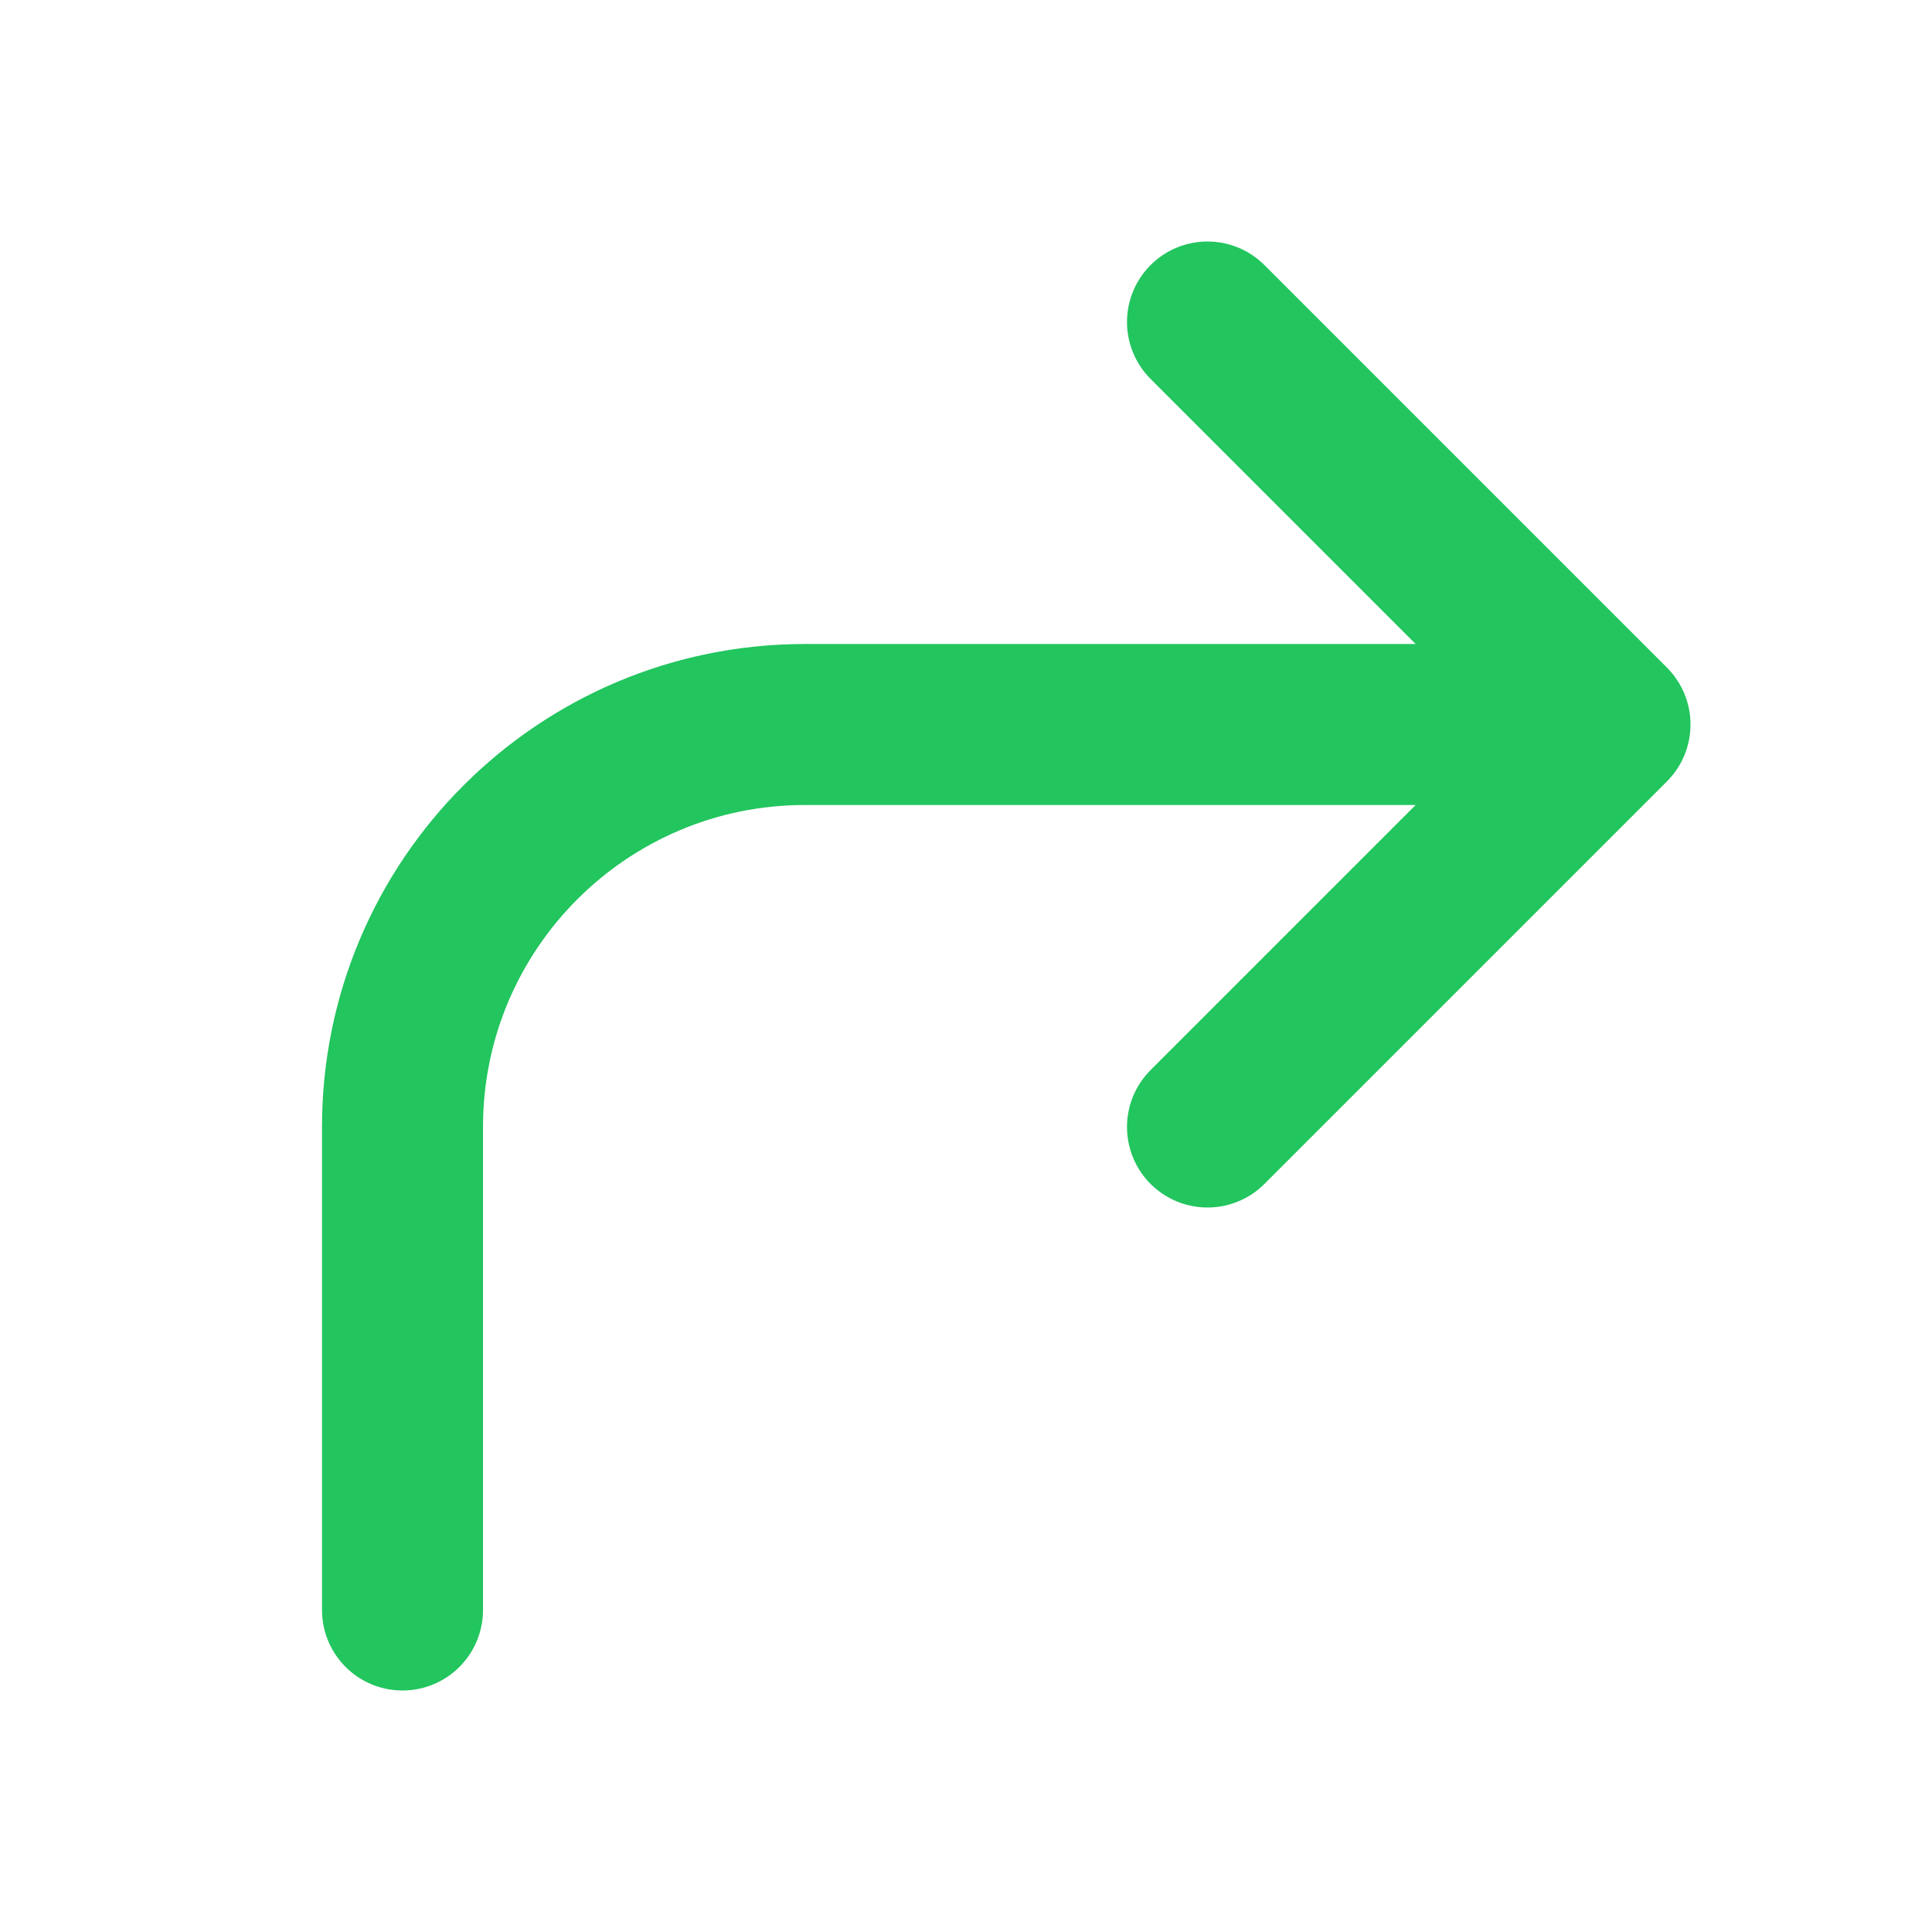
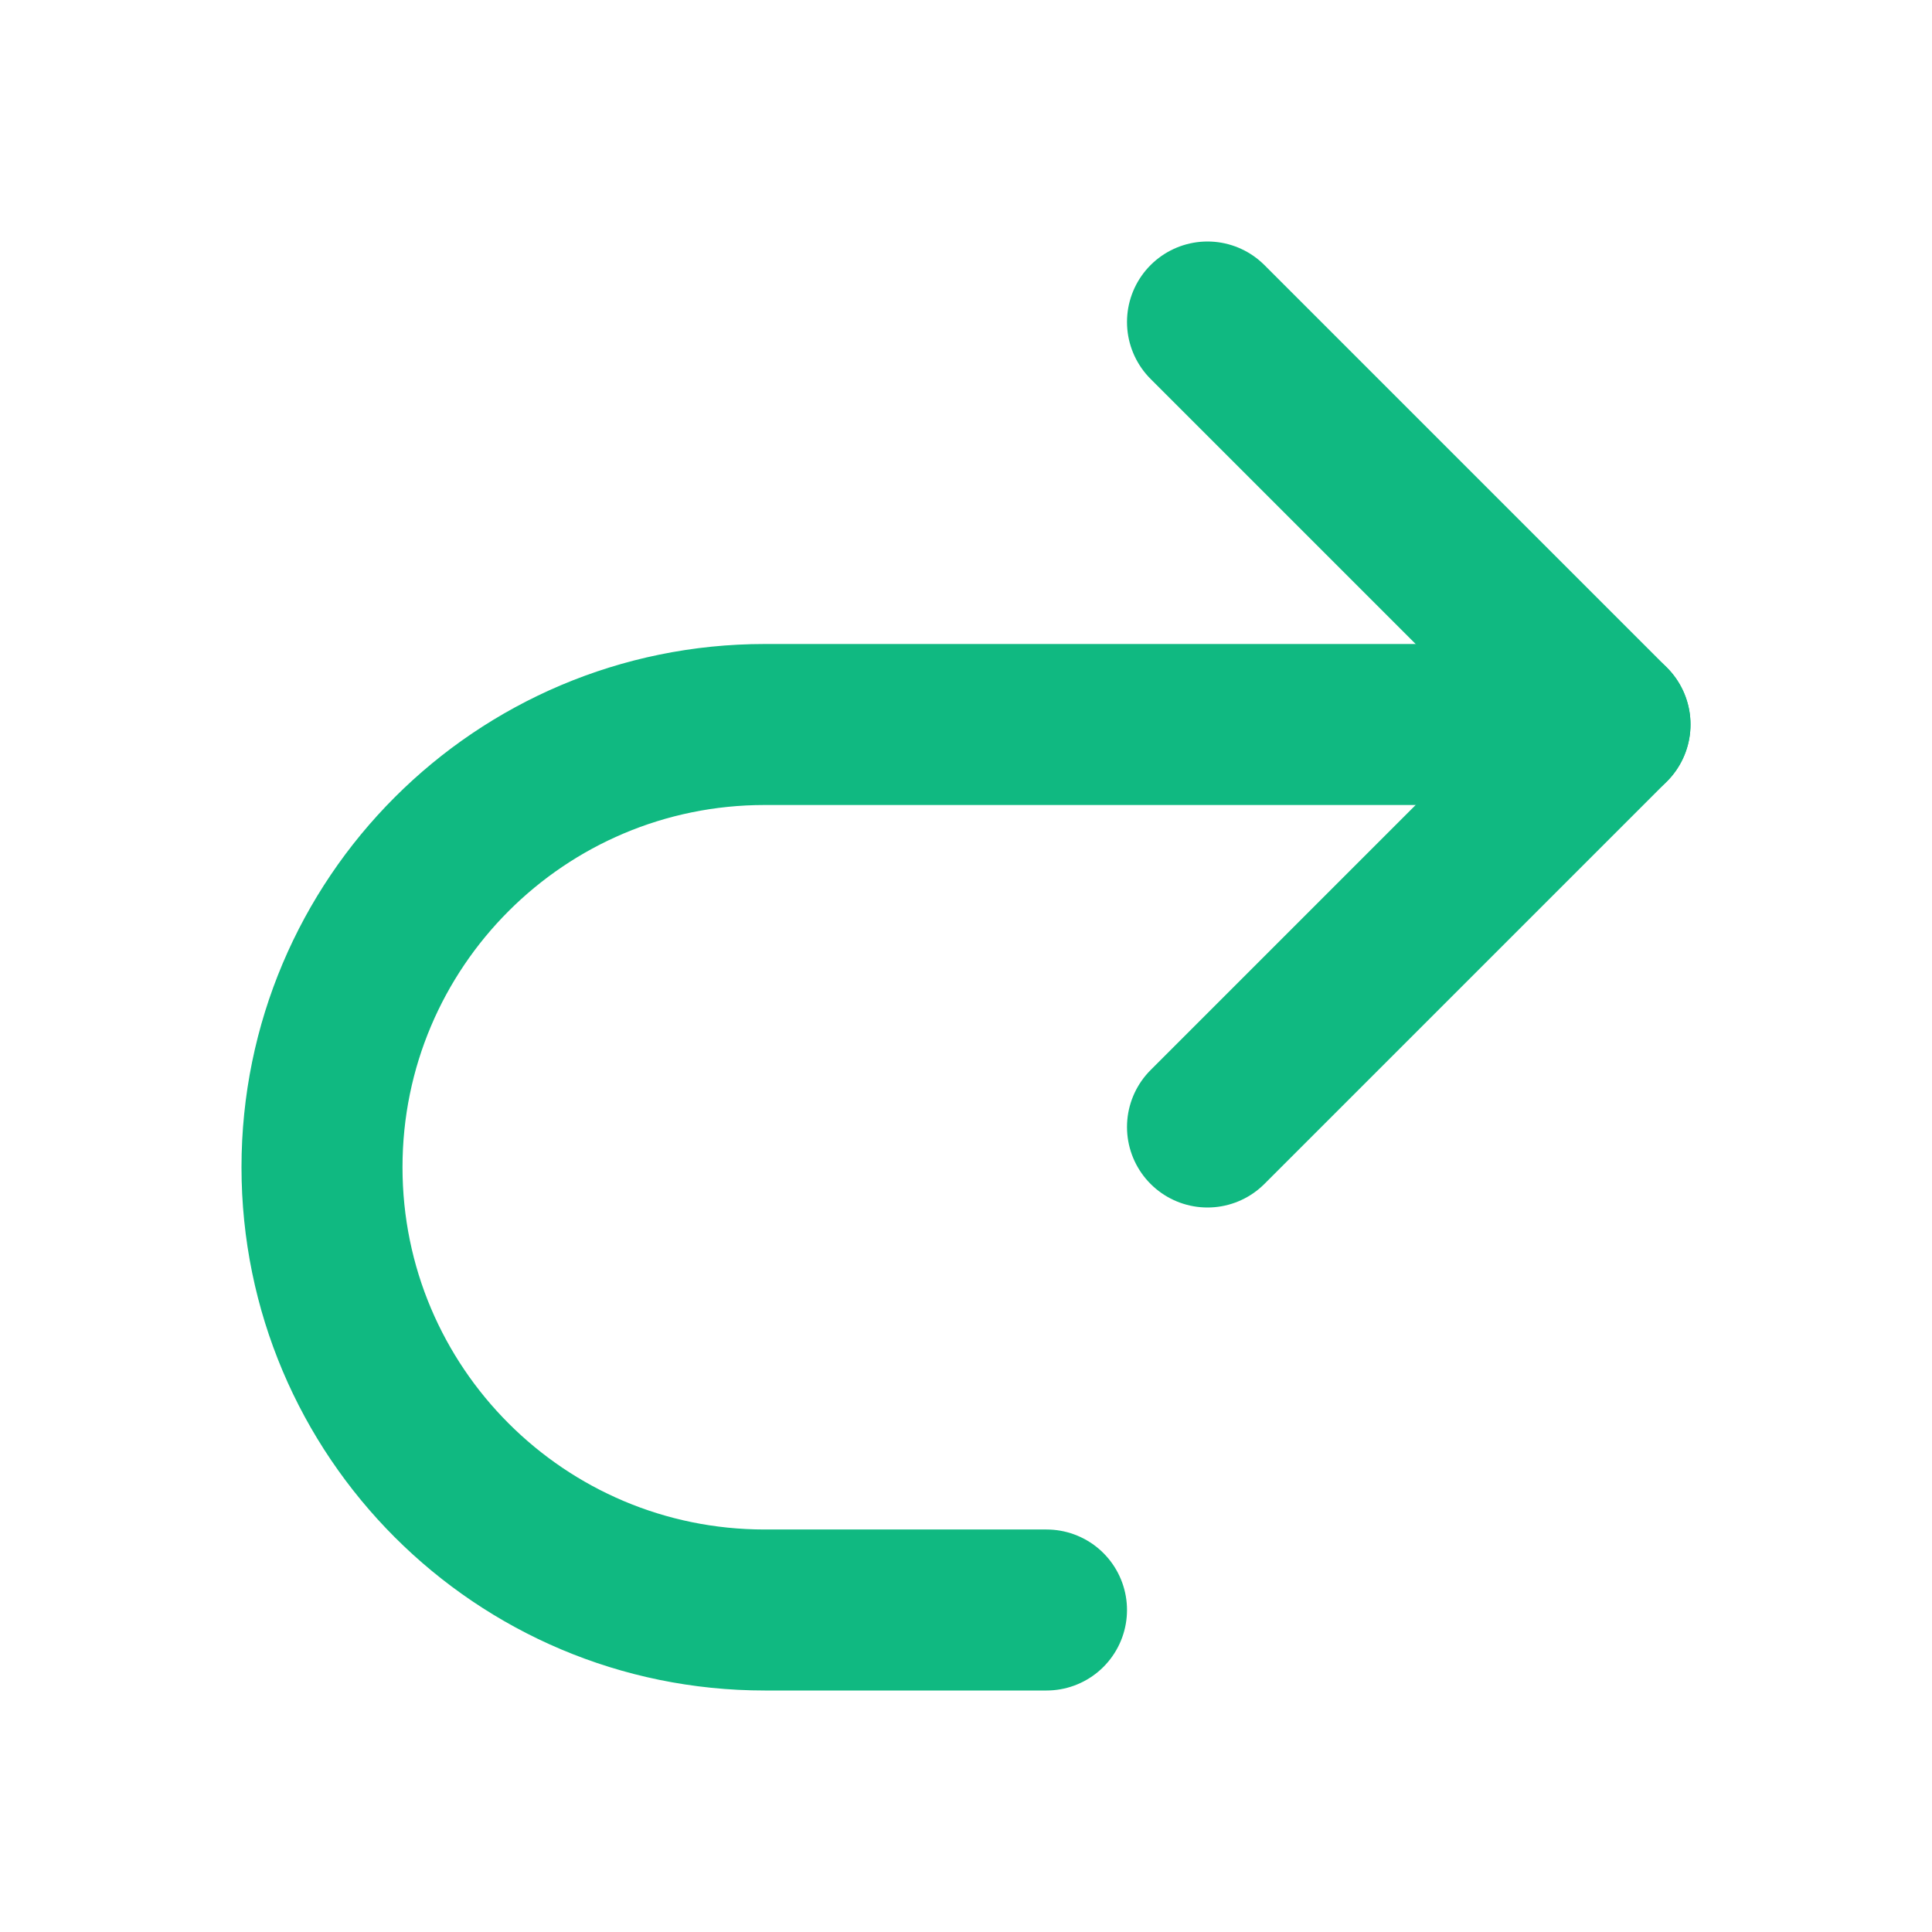
- <svg xmlns="http://www.w3.org/2000/svg" width="32" height="32" viewBox="0 0 24 24" fill="none" stroke="#22c55e" stroke-width="2" stroke-linecap="round" stroke-linejoin="round">
+ <svg xmlns="http://www.w3.org/2000/svg" width="32" height="32" viewBox="0 0 24 24" fill="none" stroke="#10B981" stroke-width="2" stroke-linecap="round" stroke-linejoin="round">
  <path d="M15 14l5-5-5-5" />
-   <path d="M19 9h-9a5 5 0 0 0-5 5v6" />
+   <path d="M20 9H9.5a5.5 5.5 0 0 0 0 11H13" />
</svg>
